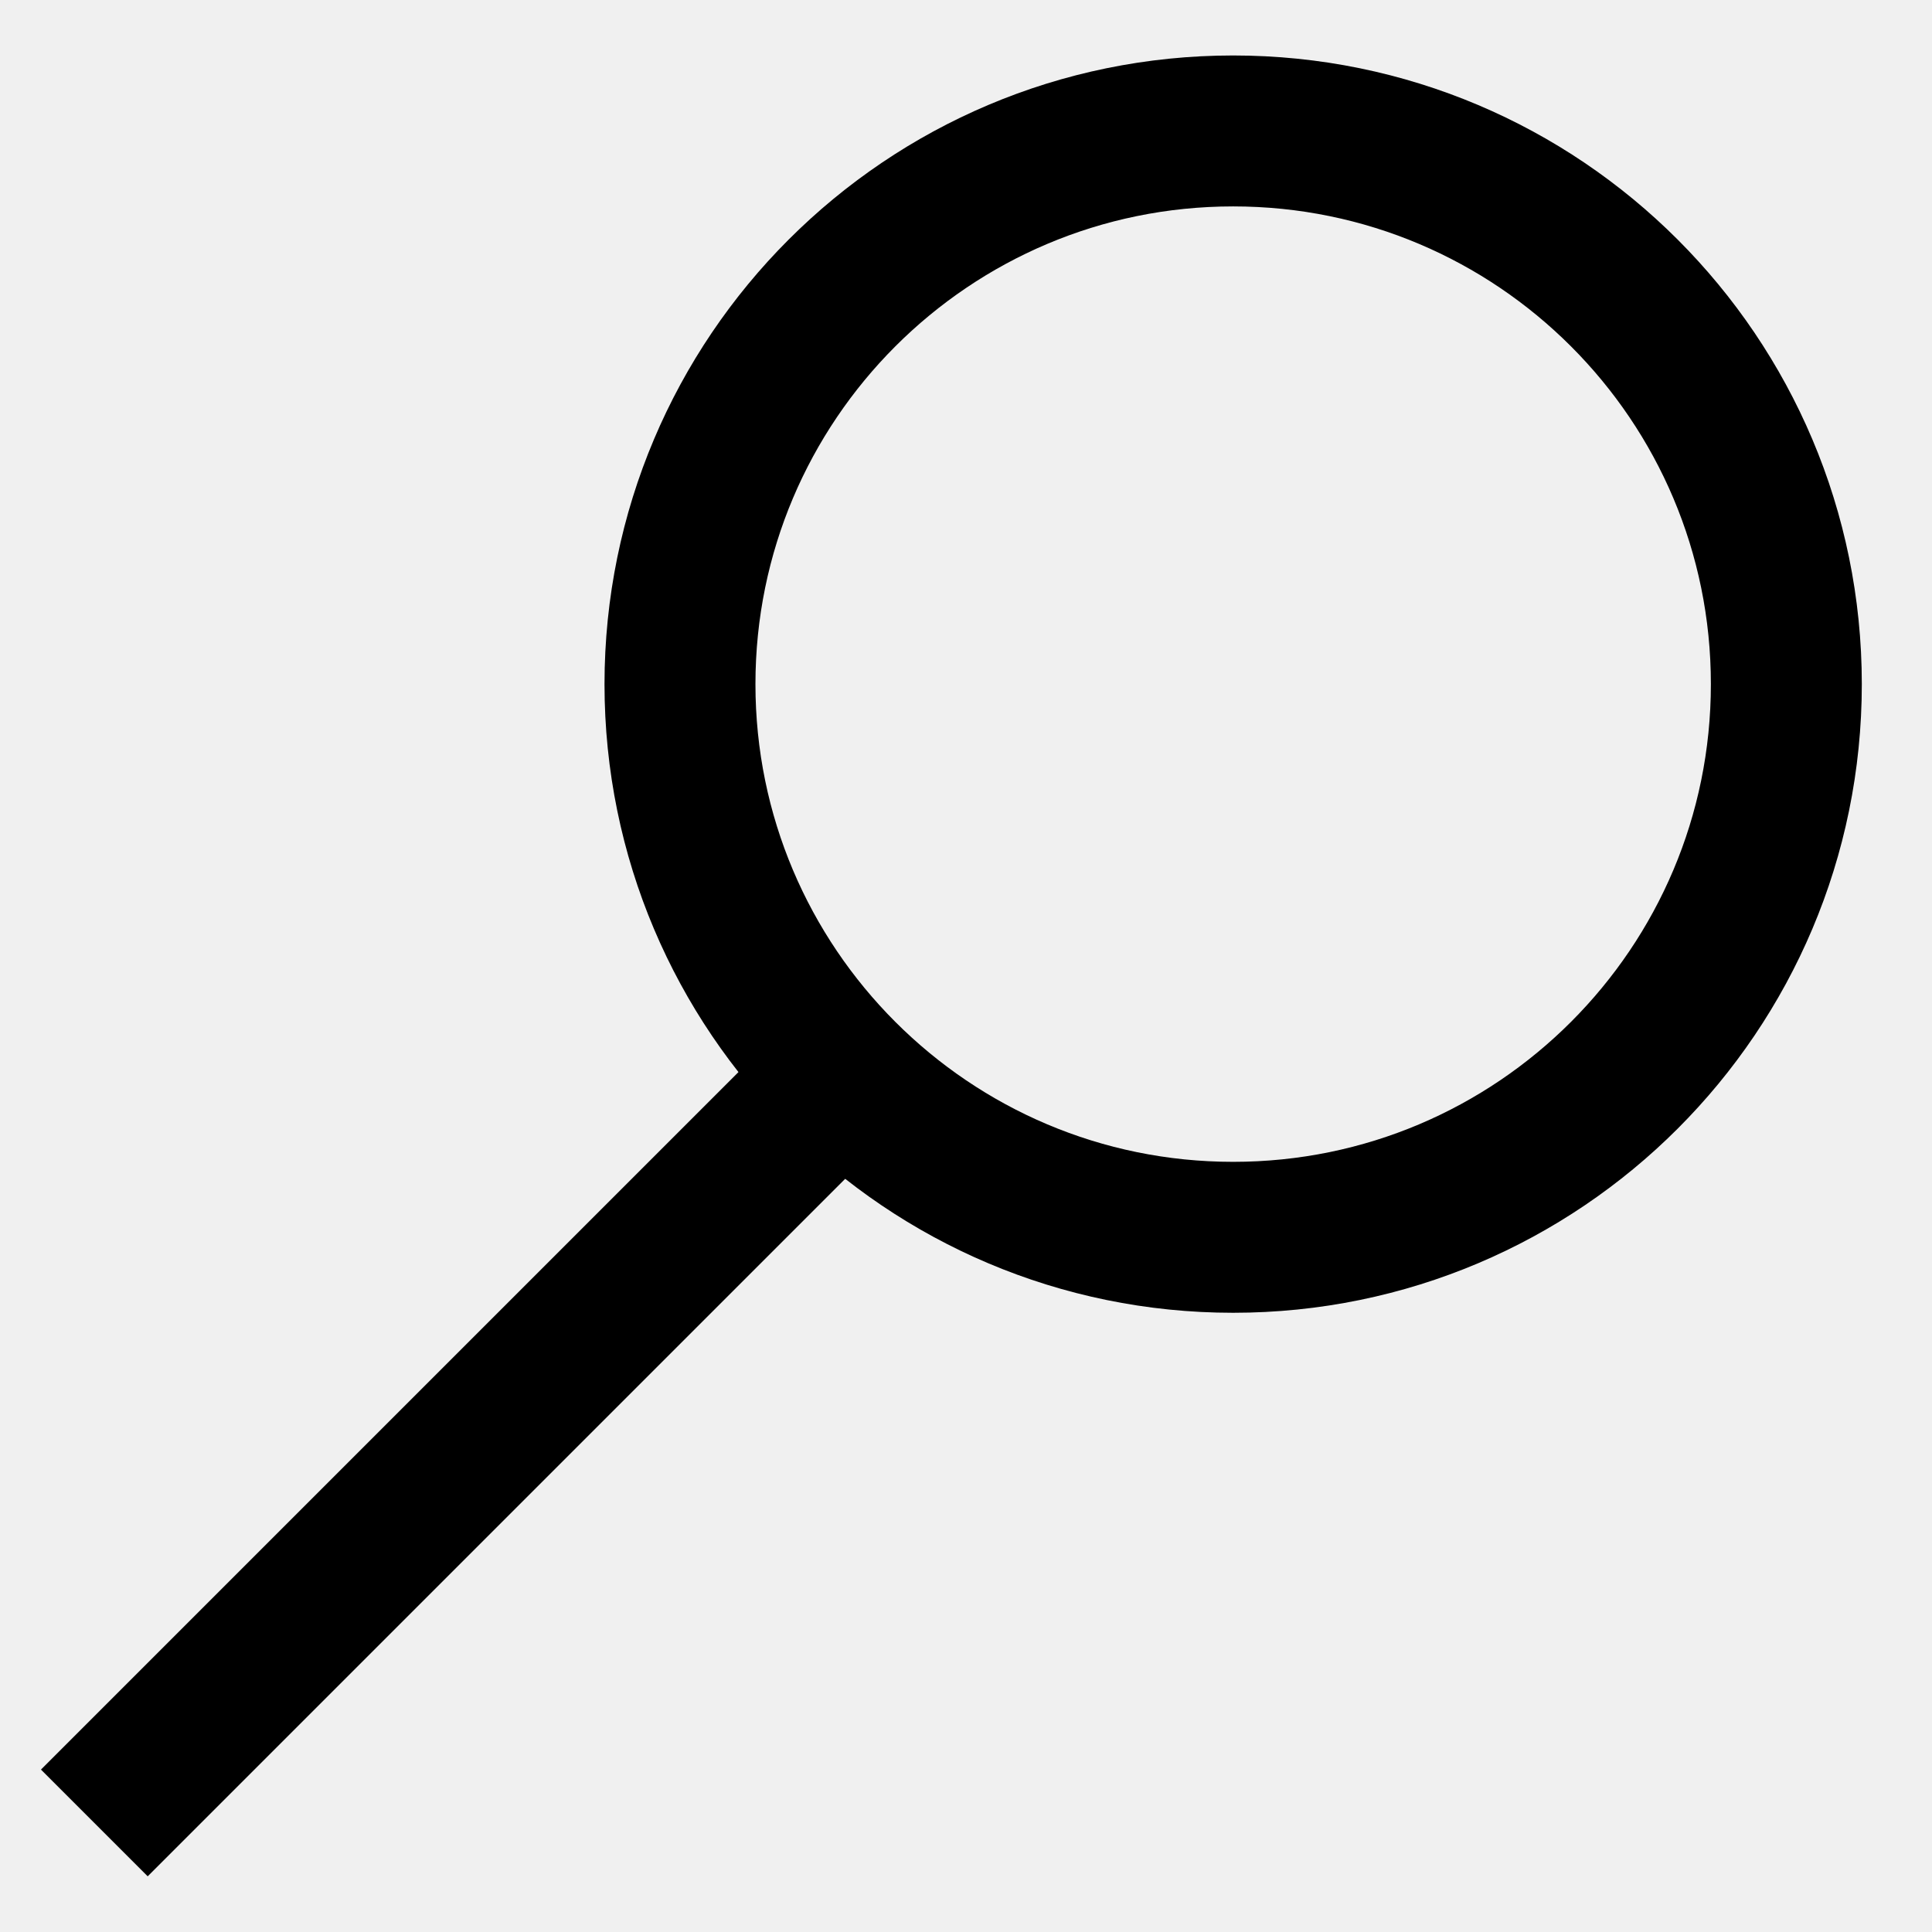
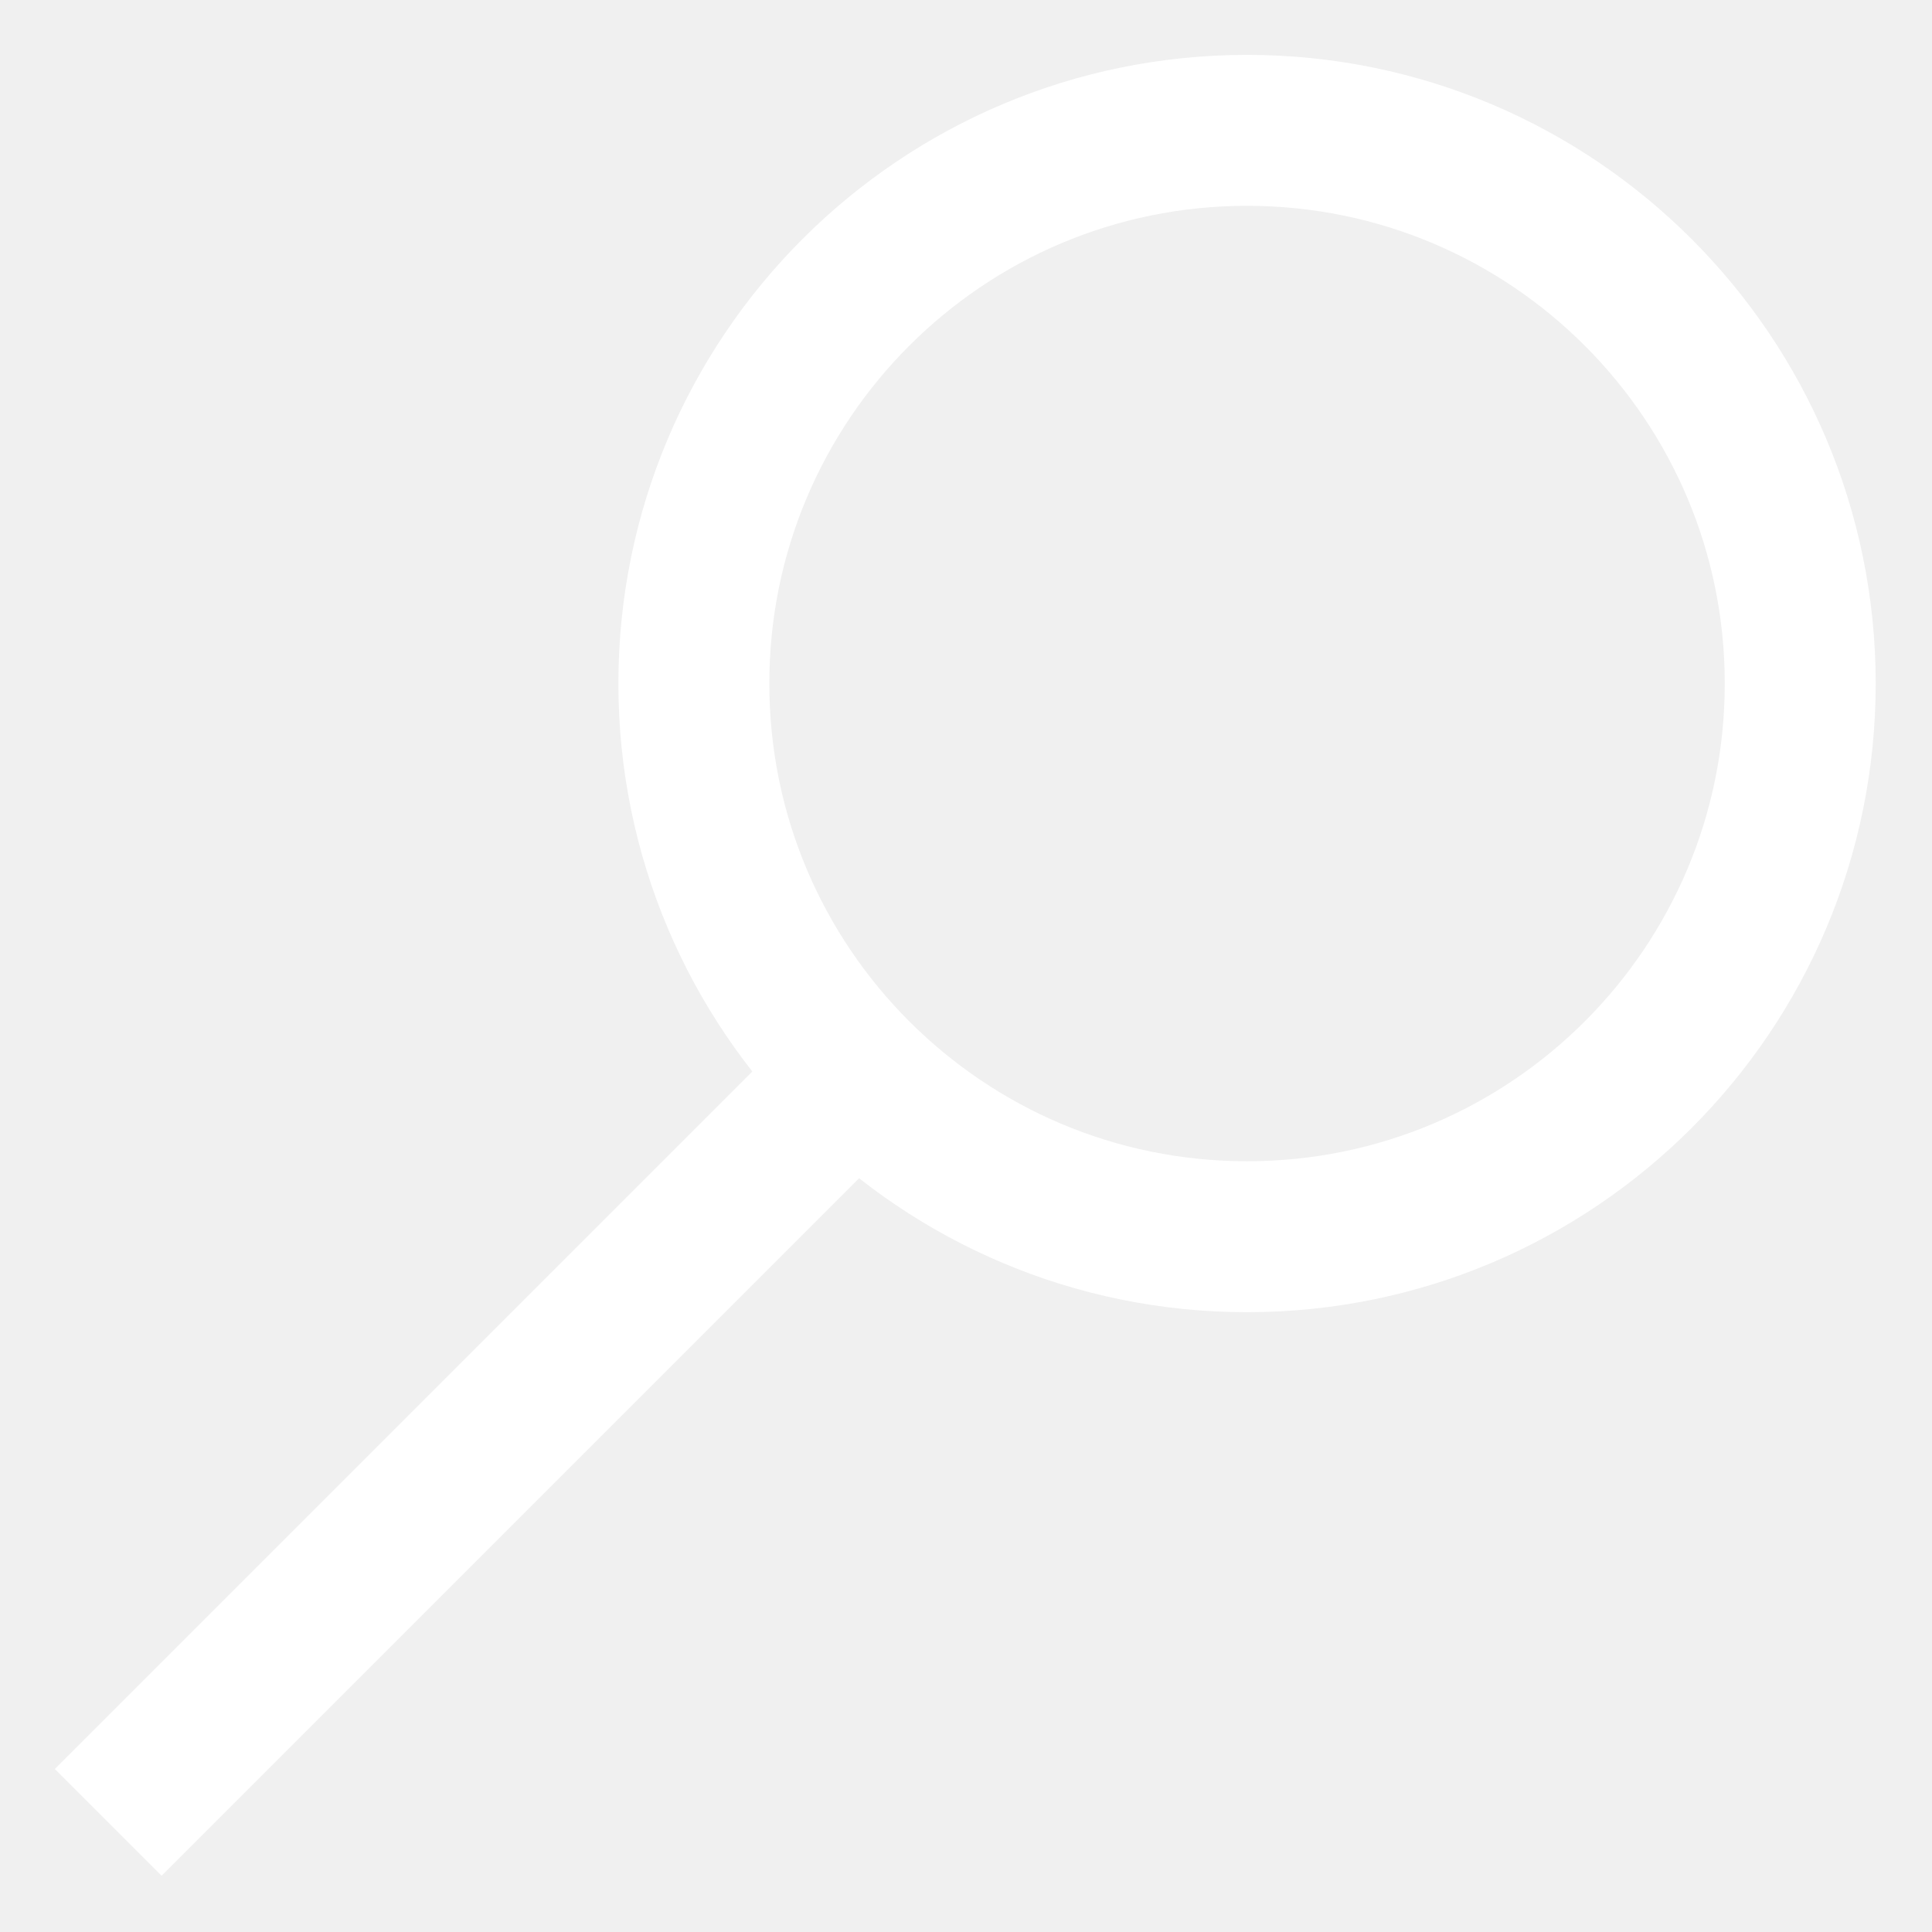
- <svg xmlns="http://www.w3.org/2000/svg" id="Layer_1" viewBox="0 0 512 512">
-   <style>.st0{fill:none;stroke:#000;stroke-width:40;stroke-miterlimit:10}</style>
-   <path class="st0" d="M226.8 281.3L25 483.1" />
-   <circle class="st0" cx="326.8" cy="181.3" r="146.6" />
+ <svg xmlns="http://www.w3.org/2000/svg" viewBox="0 0 512 512">
+   <path class="st0" d="M230.48 281.144l-201.8 201.8" fill="none" stroke="#fff" stroke-width="40" stroke-miterlimit="10" />
+   <circle class="st0" cx="330.479" cy="181.144" r="146.6" fill="none" stroke="#fff" stroke-width="40" stroke-miterlimit="10" />
</svg>
